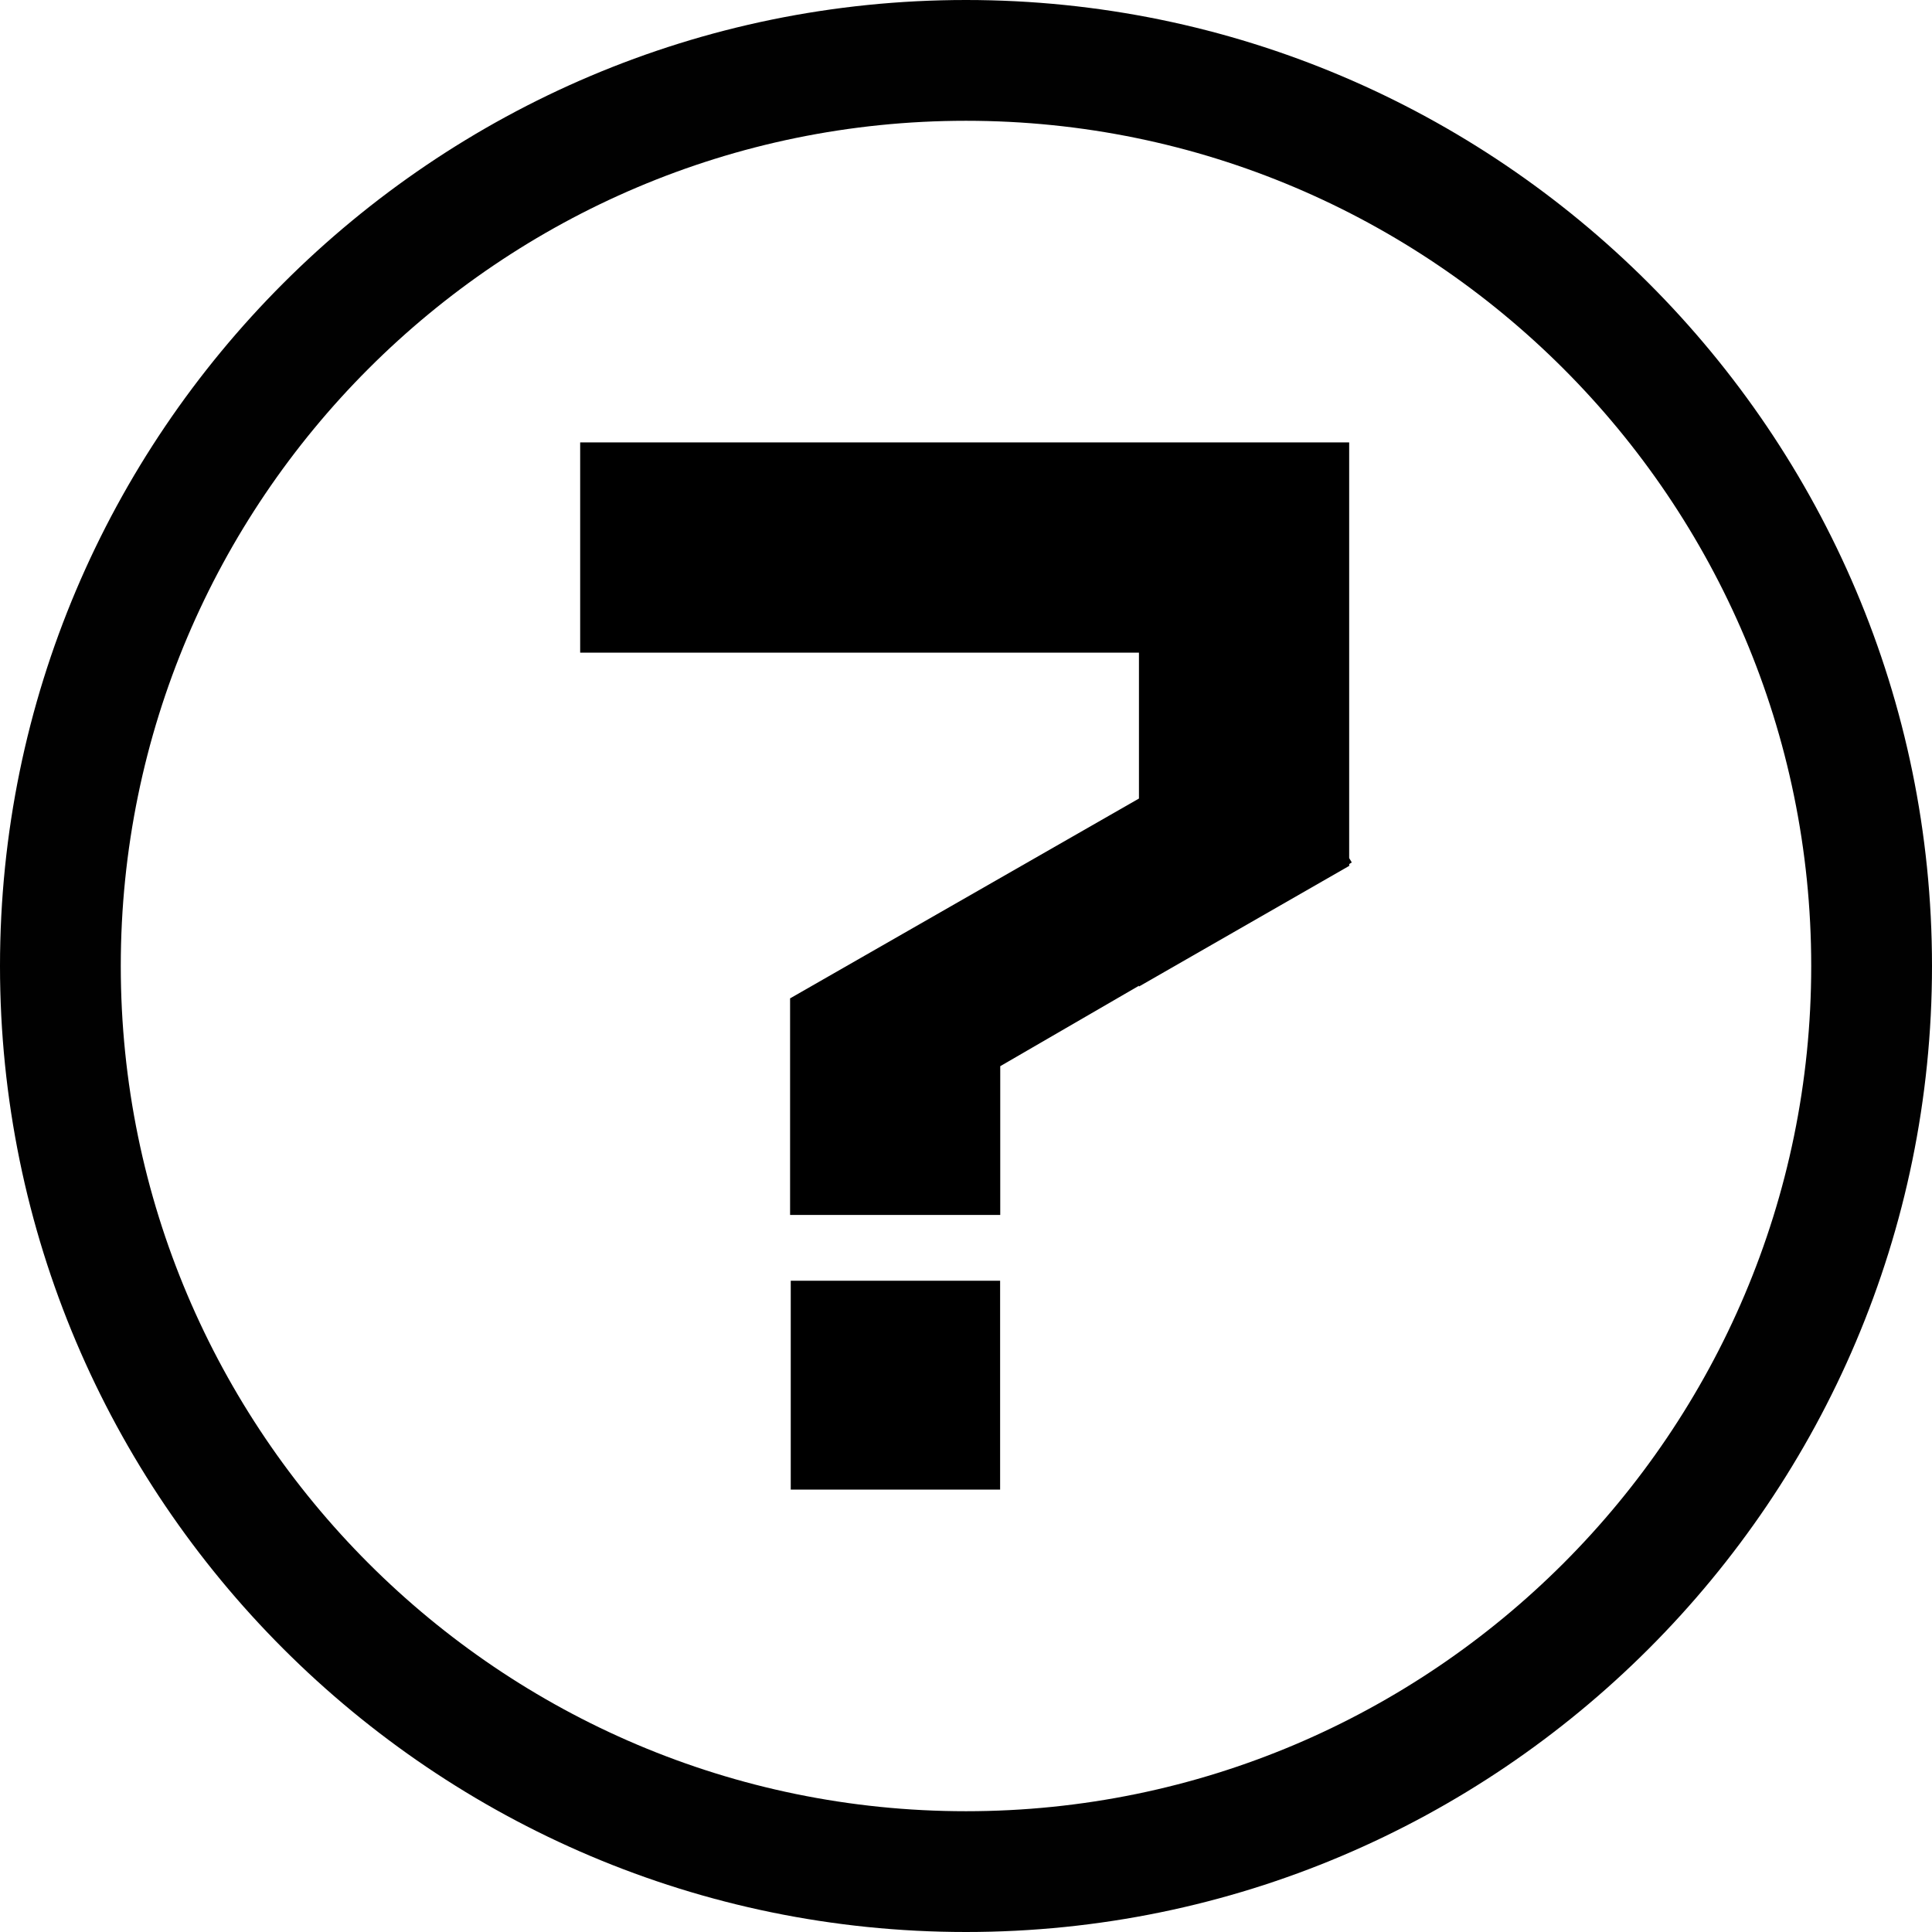
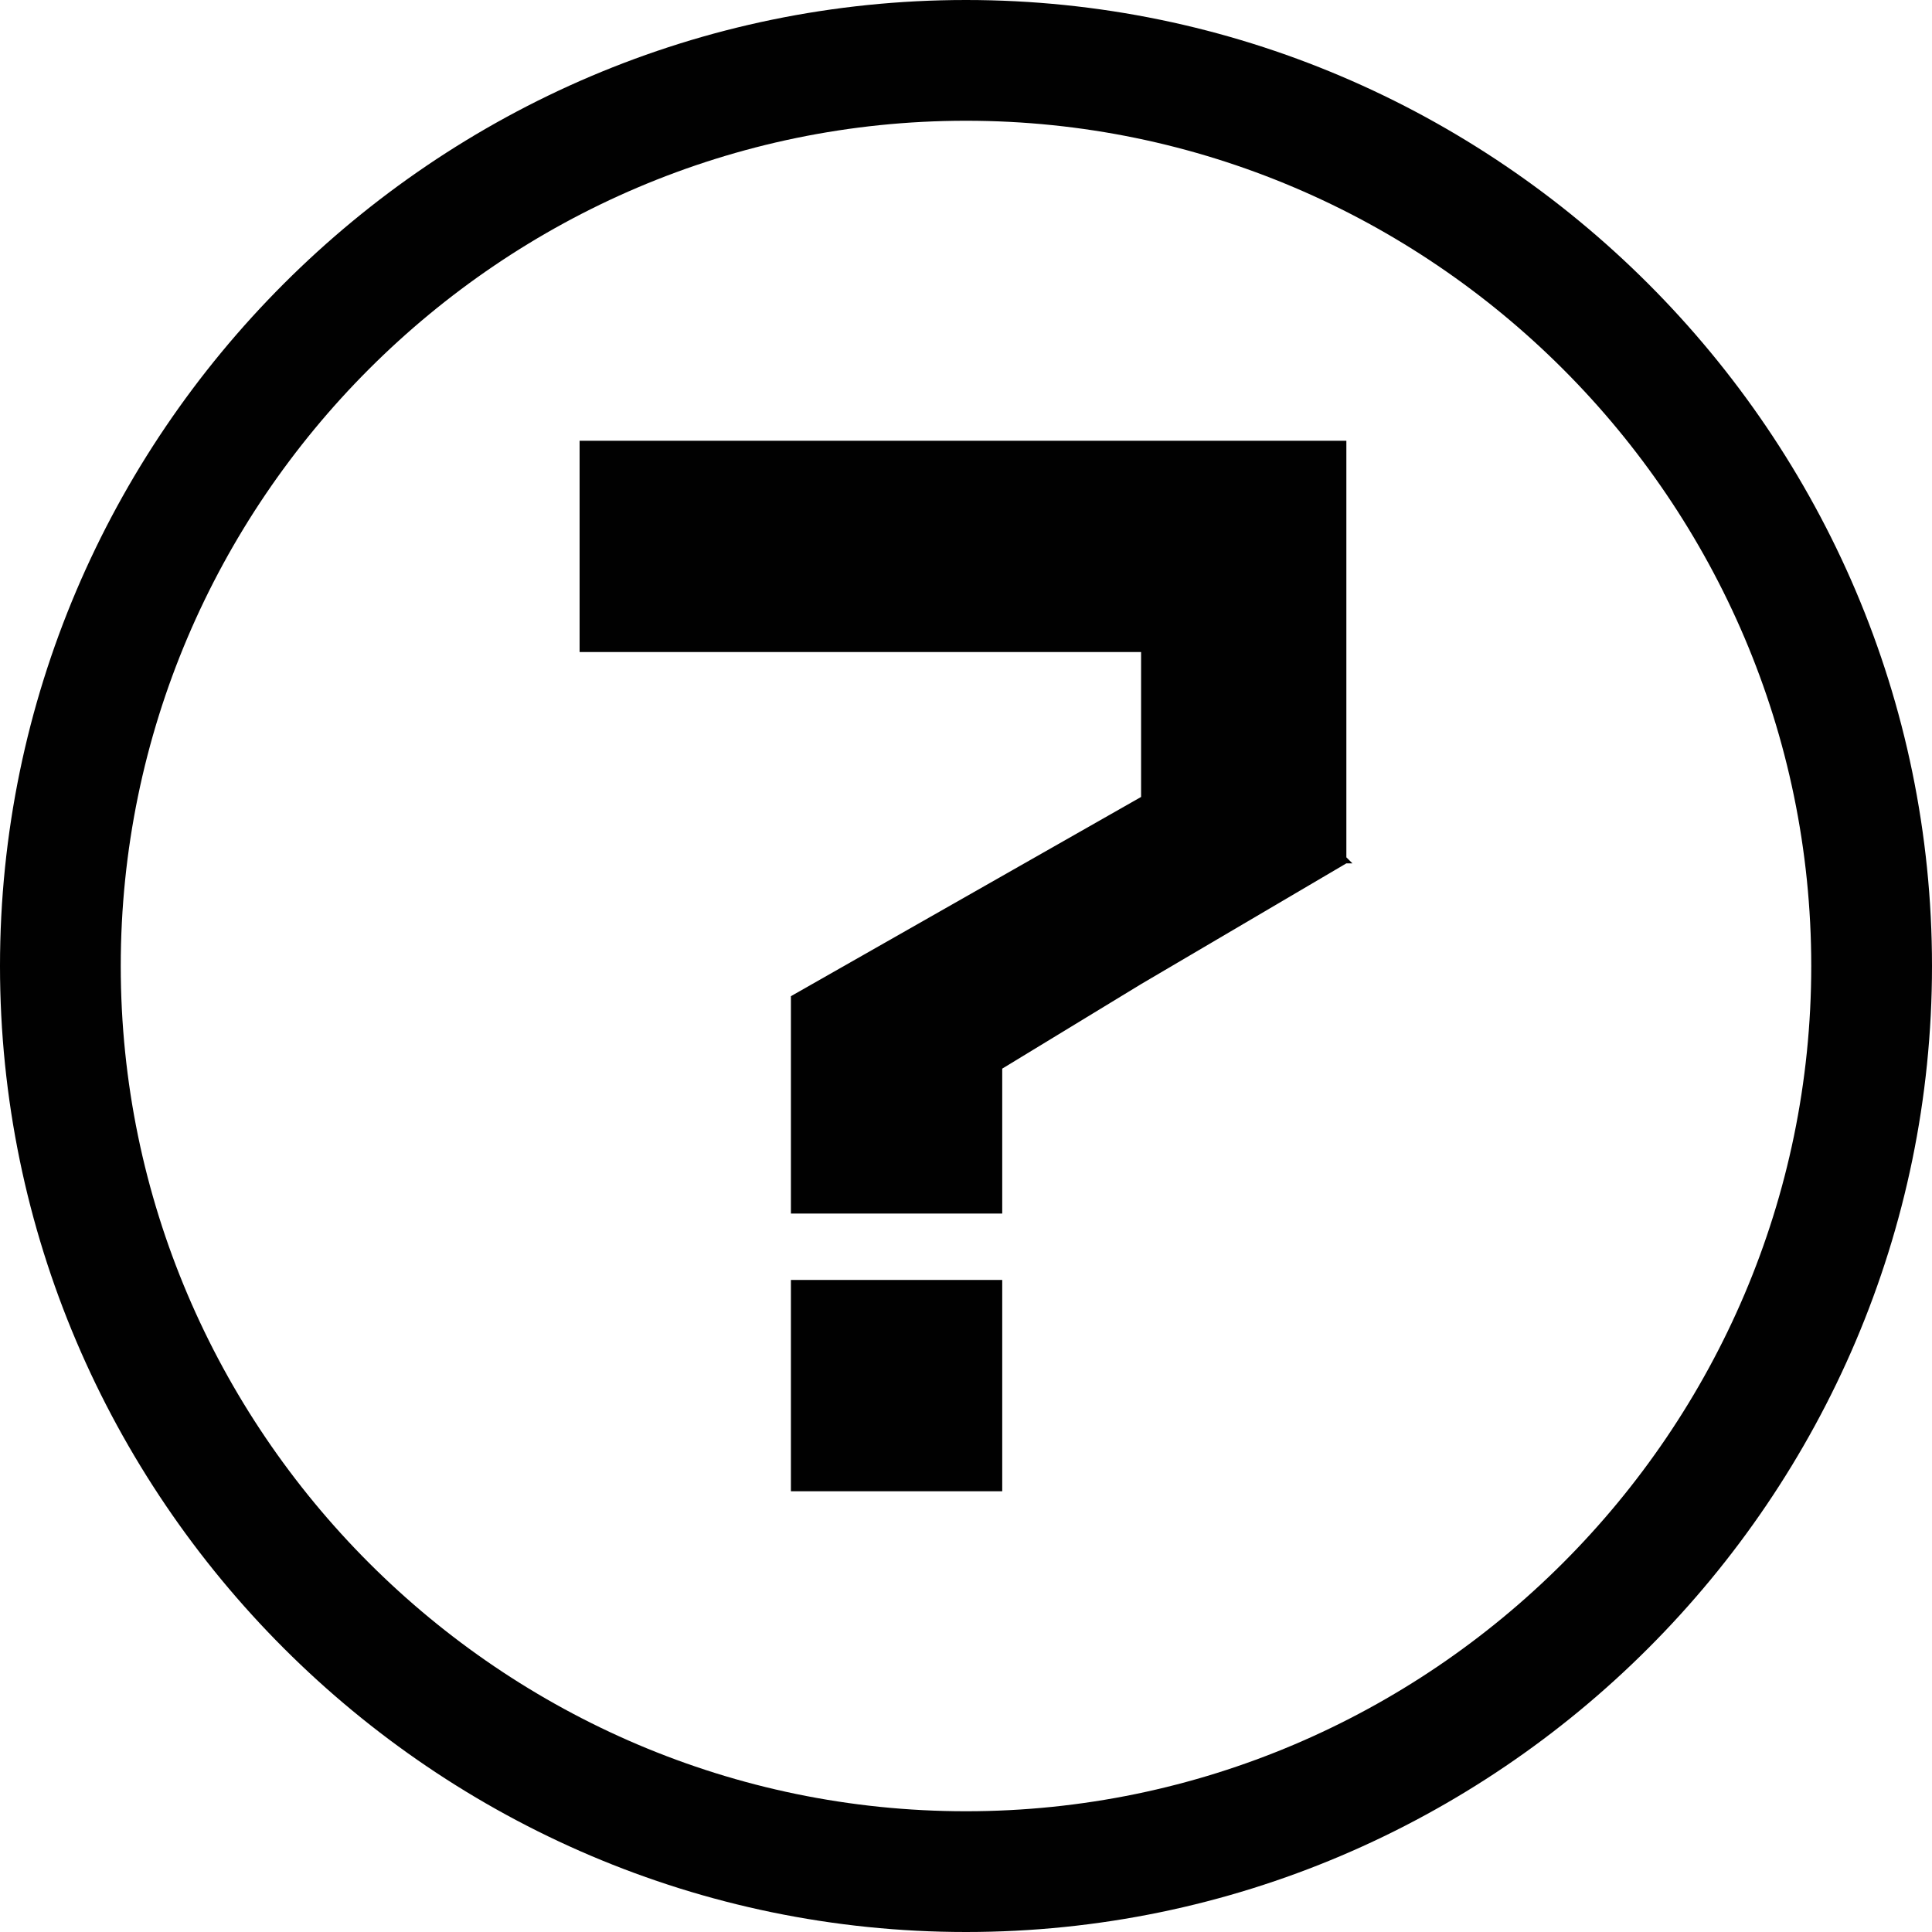
- <svg xmlns="http://www.w3.org/2000/svg" version="1.1" id="Layer_1" x="0px" y="0px" width="31.992px" height="31.992px" viewBox="0 0 31.992 31.992" enable-background="new 0 0 31.992 31.992" xml:space="preserve">
-   <g display="none">
-     <path display="inline" fill="#010101" d="M15.996,0C7.176,0,0,7.176,0,15.996c0,8.82,7.176,15.996,15.996,15.996   s15.996-7.176,15.996-15.996C31.992,7.176,24.816,0,15.996,0z M15.996,29.992C8.278,29.992,2,23.714,2,15.996   C2,8.278,8.278,2,15.996,2c7.718,0,13.996,6.278,13.996,13.996C29.992,23.714,23.714,29.992,15.996,29.992z" />
-     <path display="inline" fill="#010101" d="M10.139,13.432c1.178,0,2.133-0.953,2.133-2.132c0-1.177-0.955-1.131-2.133-1.131   c-1.176,0-2.131-0.046-2.131,1.131C8.008,12.479,8.963,13.432,10.139,13.432z" />
-     <path display="inline" fill="#010101" d="M22.174,10.169c-1.176,0-2.131-0.046-2.131,1.131c0,1.179,0.955,2.132,2.131,2.132   c1.178,0,2.133-0.953,2.133-2.132C24.307,10.123,23.352,10.169,22.174,10.169z" />
-     <path display="inline" fill="#010101" d="M7.688,20.746l1.979,0.288c0.1-0.447,0.927-1.292,3.348-1.292   c3.863,0,10.247,2.058,10.311,2.078l0.617-1.902c-0.273-0.089-6.748-2.176-10.928-2.176C8.116,17.742,7.702,20.623,7.688,20.746z" />
-   </g>
-   <g display="none">
-     <path display="inline" fill="#010101" d="M15.996,0.001C7.176,0.001,0,7.177,0,15.996c0,8.82,7.176,15.995,15.996,15.995   s15.996-7.175,15.996-15.995C31.992,7.177,24.816,0.001,15.996,0.001z M15.996,29.992C8.278,29.992,2,23.714,2,15.996   C2,8.279,8.278,2.001,15.996,2.001c7.718,0,13.996,6.278,13.996,13.995C29.992,23.714,23.714,29.992,15.996,29.992z" />
-     <circle display="inline" fill="#010101" cx="9.979" cy="10.65" r="2.132" />
-     <circle display="inline" fill="#010101" cx="22.016" cy="10.65" r="2.132" />
-     <path display="inline" fill="#010101" d="M15.996,19.846c-5.472-0.004-6.619-1.5-7.092-0.479c-0.473,1.025,1.256,5.109,7.08,5.109   c5.821,0,7.577-4.084,7.105-5.109C22.617,18.346,21.471,19.842,15.996,19.846z" />
-   </g>
-   <g display="none">
-     <path display="inline" fill="#010101" d="M15.996,0C7.176,0,0,7.176,0,15.996c0,8.82,7.176,15.996,15.996,15.996   s15.996-7.176,15.996-15.996C31.992,7.176,24.816,0,15.996,0z M15.996,29.992C8.278,29.992,2,23.713,2,15.996   C2,8.278,8.278,2,15.996,2c7.718,0,13.996,6.278,13.996,13.996C29.992,23.713,23.714,29.992,15.996,29.992z" />
-     <path display="inline" fill="#010101" d="M15.842,23.646c-5.29,0-6.294-4.895-6.334-5.103l-1.966,0.367   c0.431,2.329,2.72,6.735,8.3,6.735c5.547,0,8.057-4.373,8.609-6.686l-1.945-0.465C22.456,18.708,21.213,23.646,15.842,23.646z" />
-     <circle display="inline" fill="#010101" cx="9.824" cy="11.478" r="2.132" />
-     <circle display="inline" fill="#010101" cx="21.859" cy="11.478" r="2.132" />
-   </g>
-   <path d="M16.561,24.666h-3.467v-3.458h3.467V24.666z M22.342,14.307v0.031l-3.482,1.998v-0.013l-2.297,1.332v2.463h-3.48v-2.727  v-0.859l5.777-3.309v-2.416H9.607V7.326h12.734v6.883l0.043,0.072L22.342,14.307z" />
+ <svg xmlns="http://www.w3.org/2000/svg" version="1.1" id="Layer_1" x="0px" y="0px" viewBox="0 0 32 32" style="enable-background:new 0 0 32 32;" xml:space="preserve">
+   <style type="text/css">
+ 	.st0{fill:#010101;}
+ </style>
  <g>
-     <path fill="#010101" d="M15.996,0C7.176,0,0,7.176,0,15.996s7.176,15.996,15.996,15.996s15.996-7.176,15.996-15.996   S24.816,0,15.996,0z M15.996,29.992C8.277,29.992,2,23.713,2,15.996S8.277,2,15.996,2c7.718,0,13.996,6.279,13.996,13.996   S23.714,29.992,15.996,29.992z" />
+     <rect x="13.1" y="21.2" class="st0" width="3.5" height="3.5" />
+     <polygon class="st0" points="22.3,7.3 9.6,7.3 9.6,10.8 18.9,10.8 18.9,13.2 13.1,16.5 13.1,17.4 13.1,20.1 16.6,20.1 16.6,17.7    18.9,16.3 18.9,16.3 22.3,14.3 22.3,14.3 22.4,14.3 22.3,14.2  " />
+     <path class="st0" d="M16,0C7.2,0,0,7.2,0,16c0,8.8,7.2,16,16,16c8.8,0,16-7.2,16-16C32,7.2,24.8,0,16,0z M16,30C8.3,30,2,23.7,2,16   C2,8.3,8.3,2,16,2c7.7,0,14,6.3,14,14C30,23.7,23.7,30,16,30z" />
  </g>
</svg>
